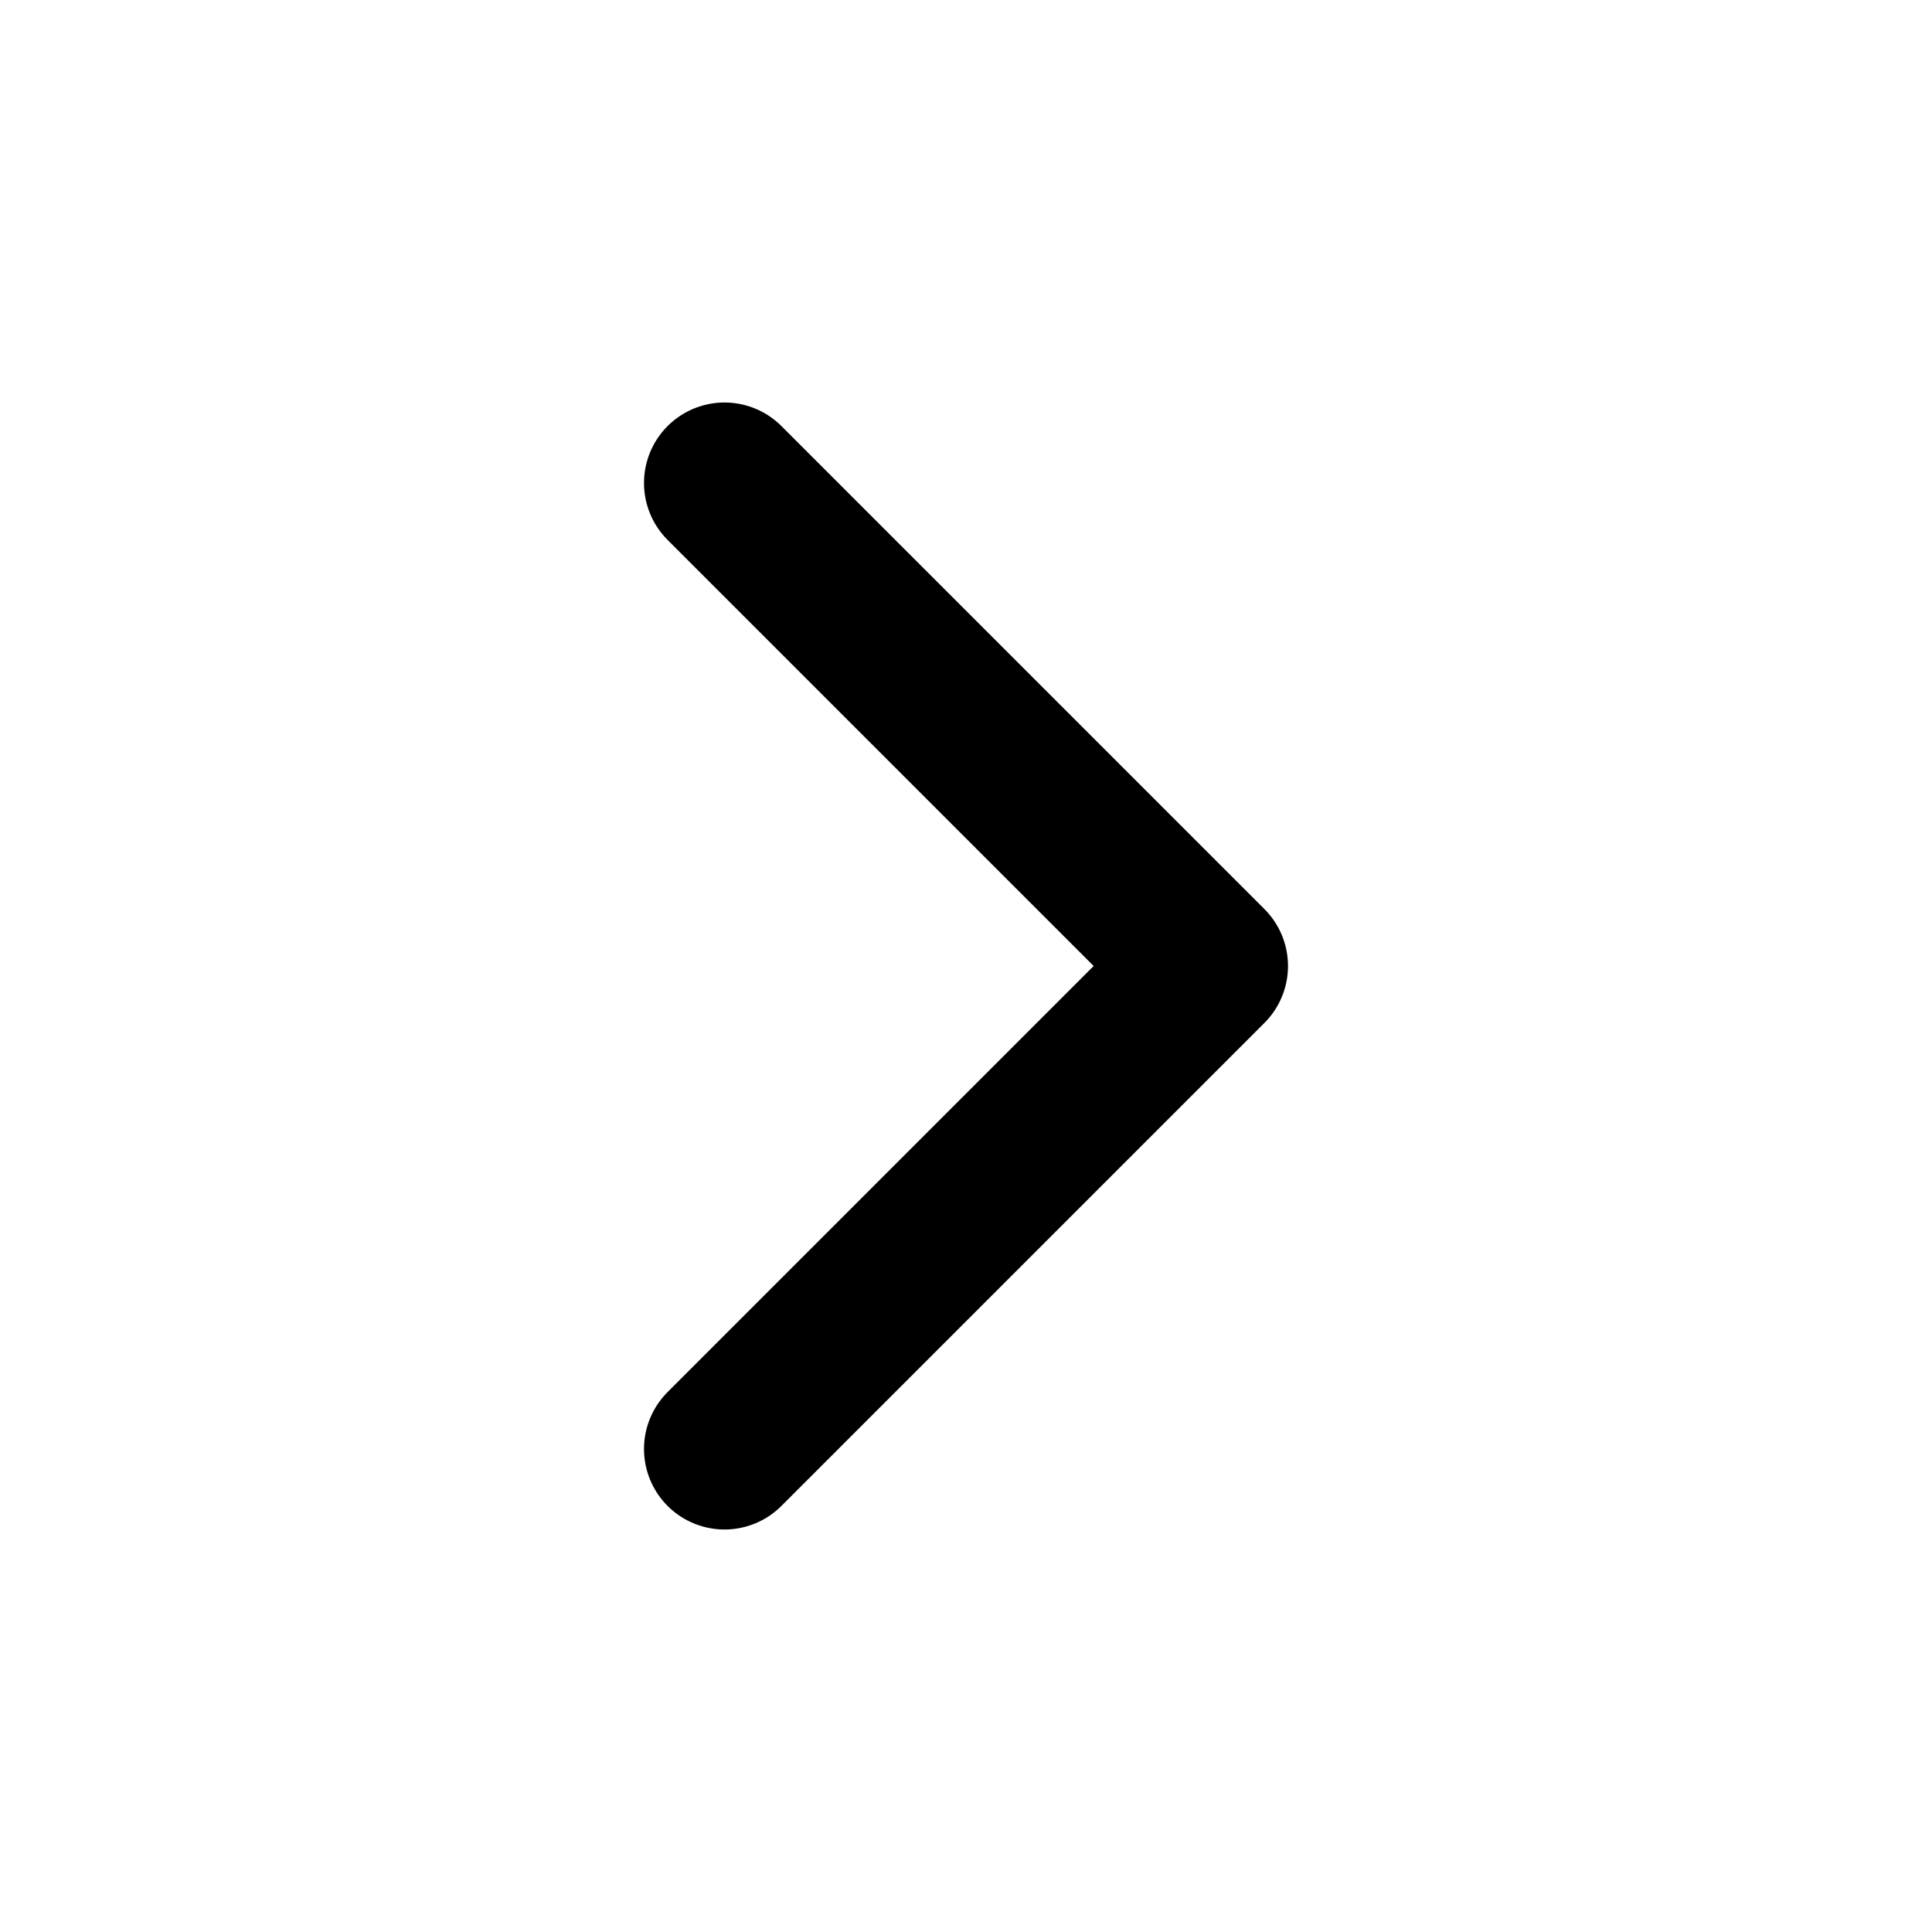
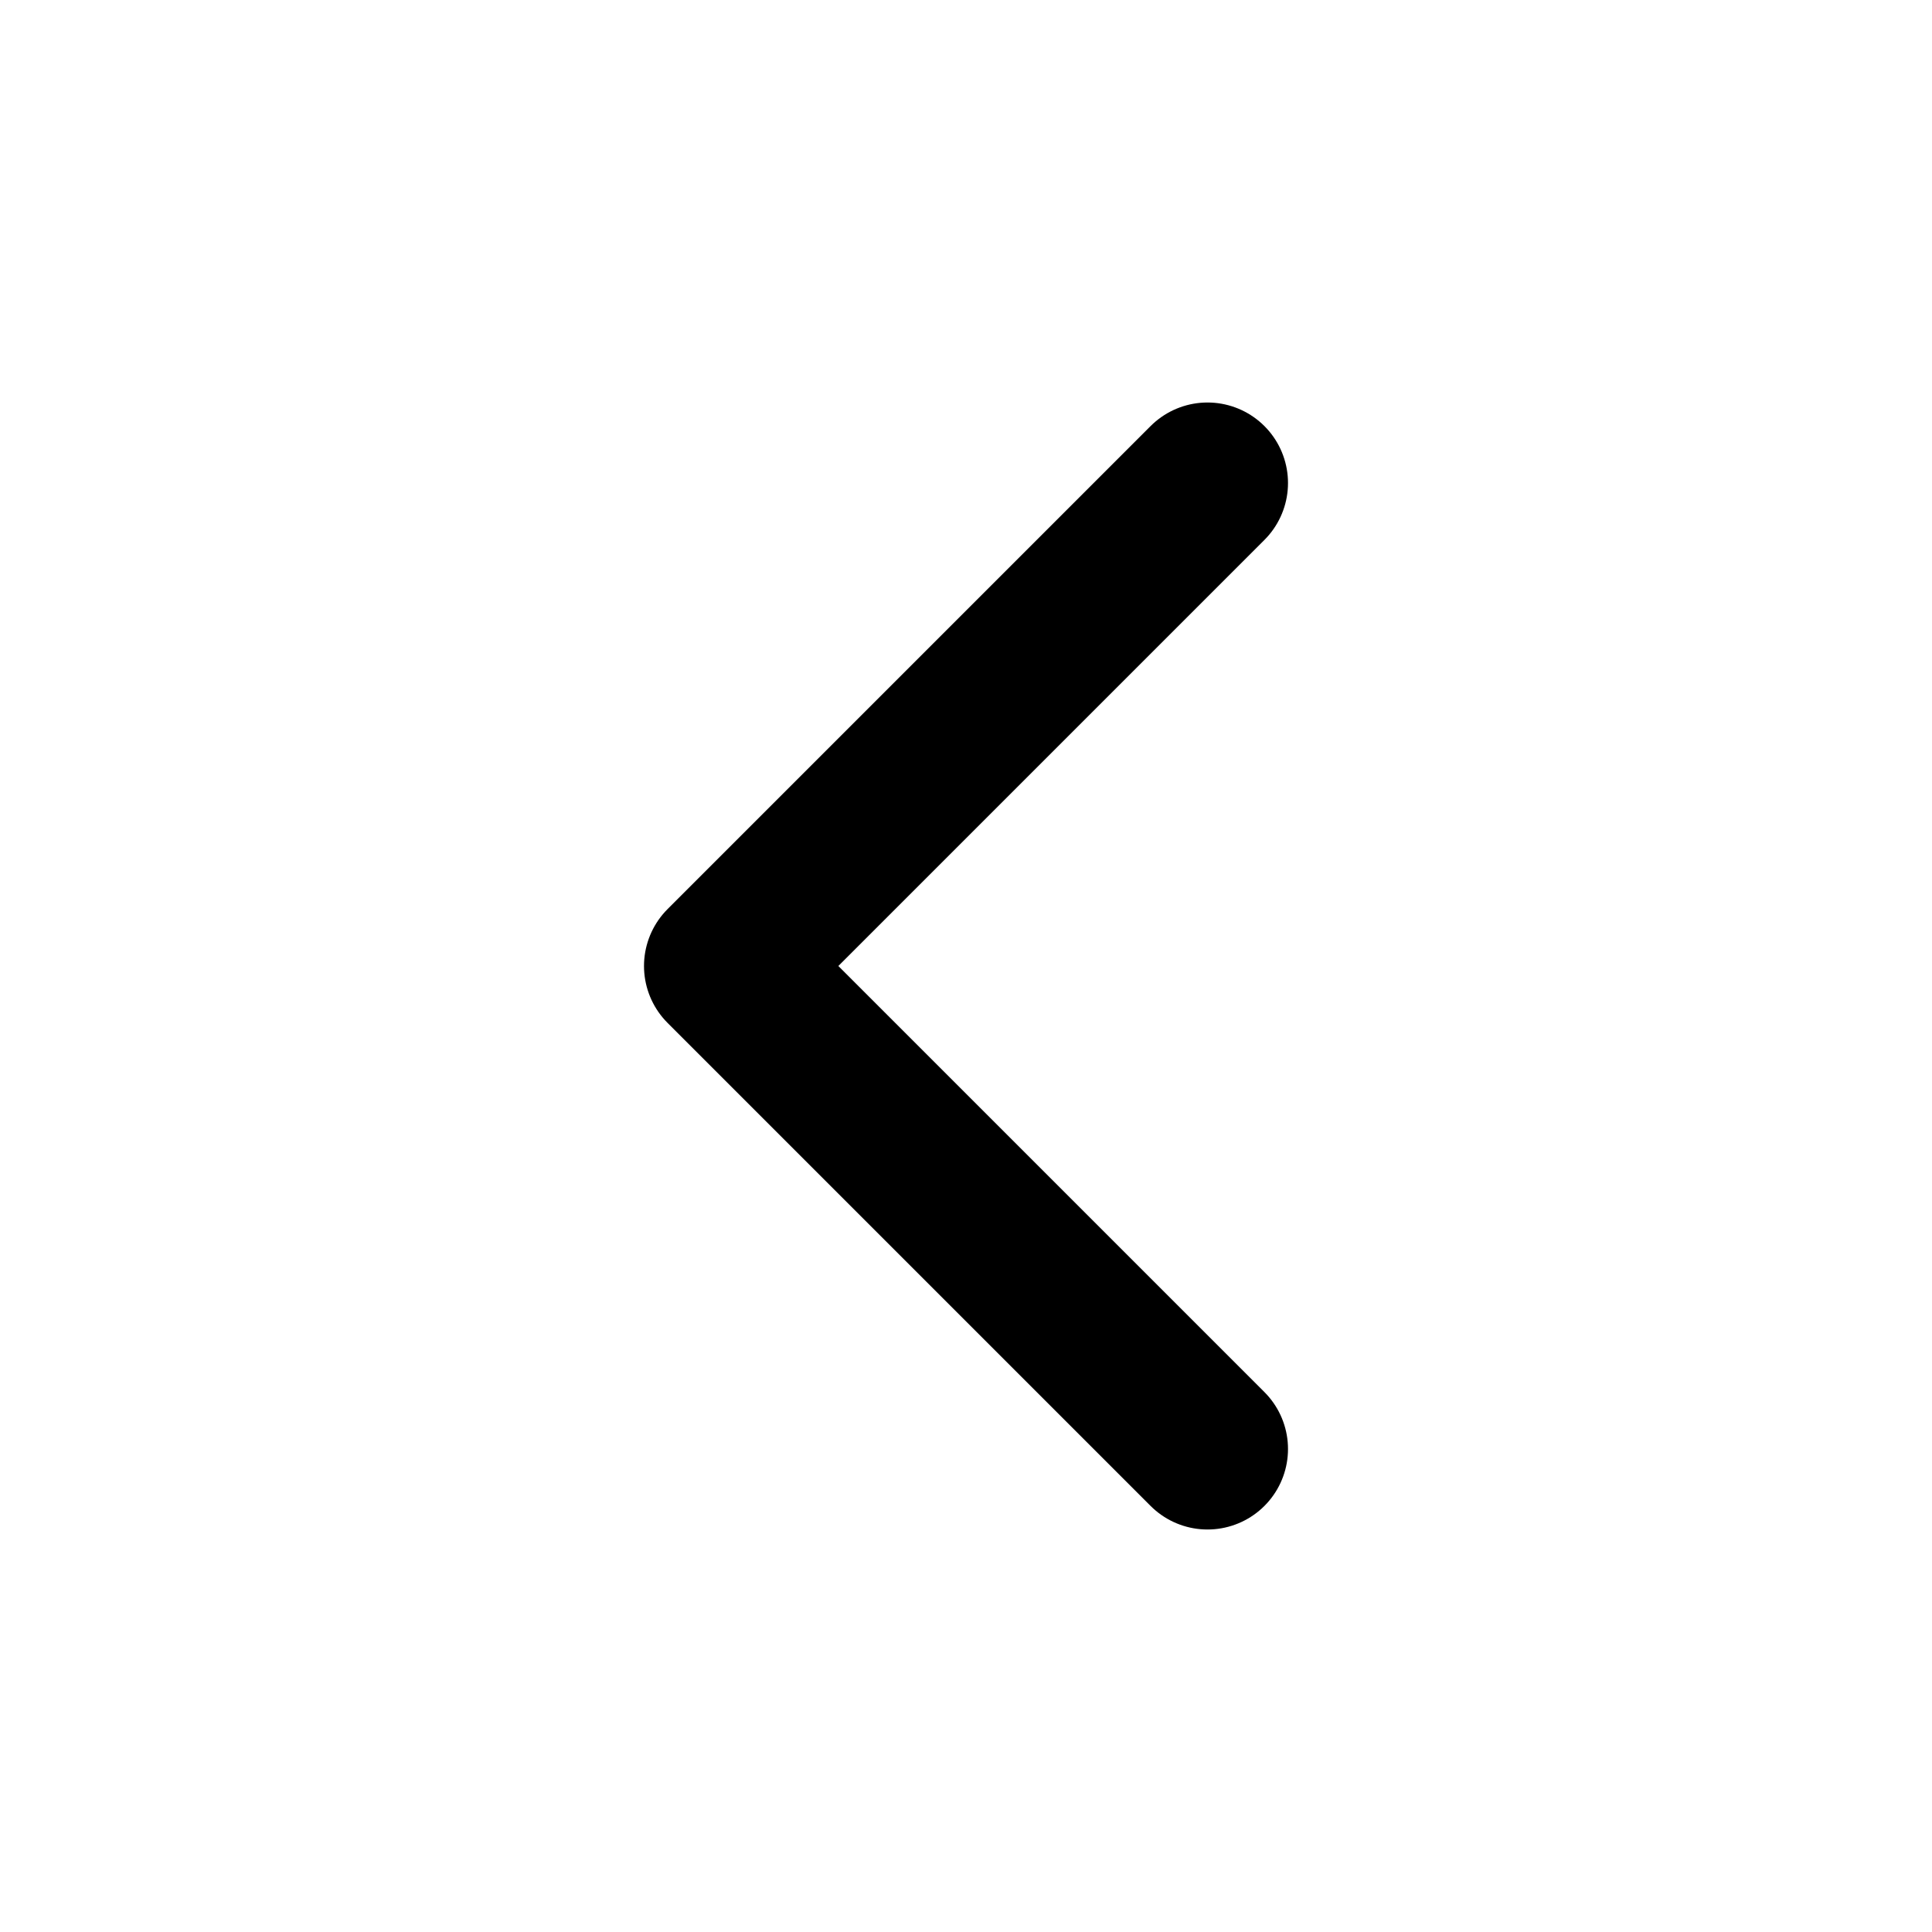
<svg xmlns="http://www.w3.org/2000/svg" viewBox="0 0 24 24" width="24" height="24" class="main-grid-item-icon" fill="none" stroke="currentColor" stroke-linecap="round" stroke-linejoin="round" stroke-width="2">
-   <polyline points="9 18 15 12 9 6" />
+   <polyline points="15 18 9 12 15 6" />
</svg>
